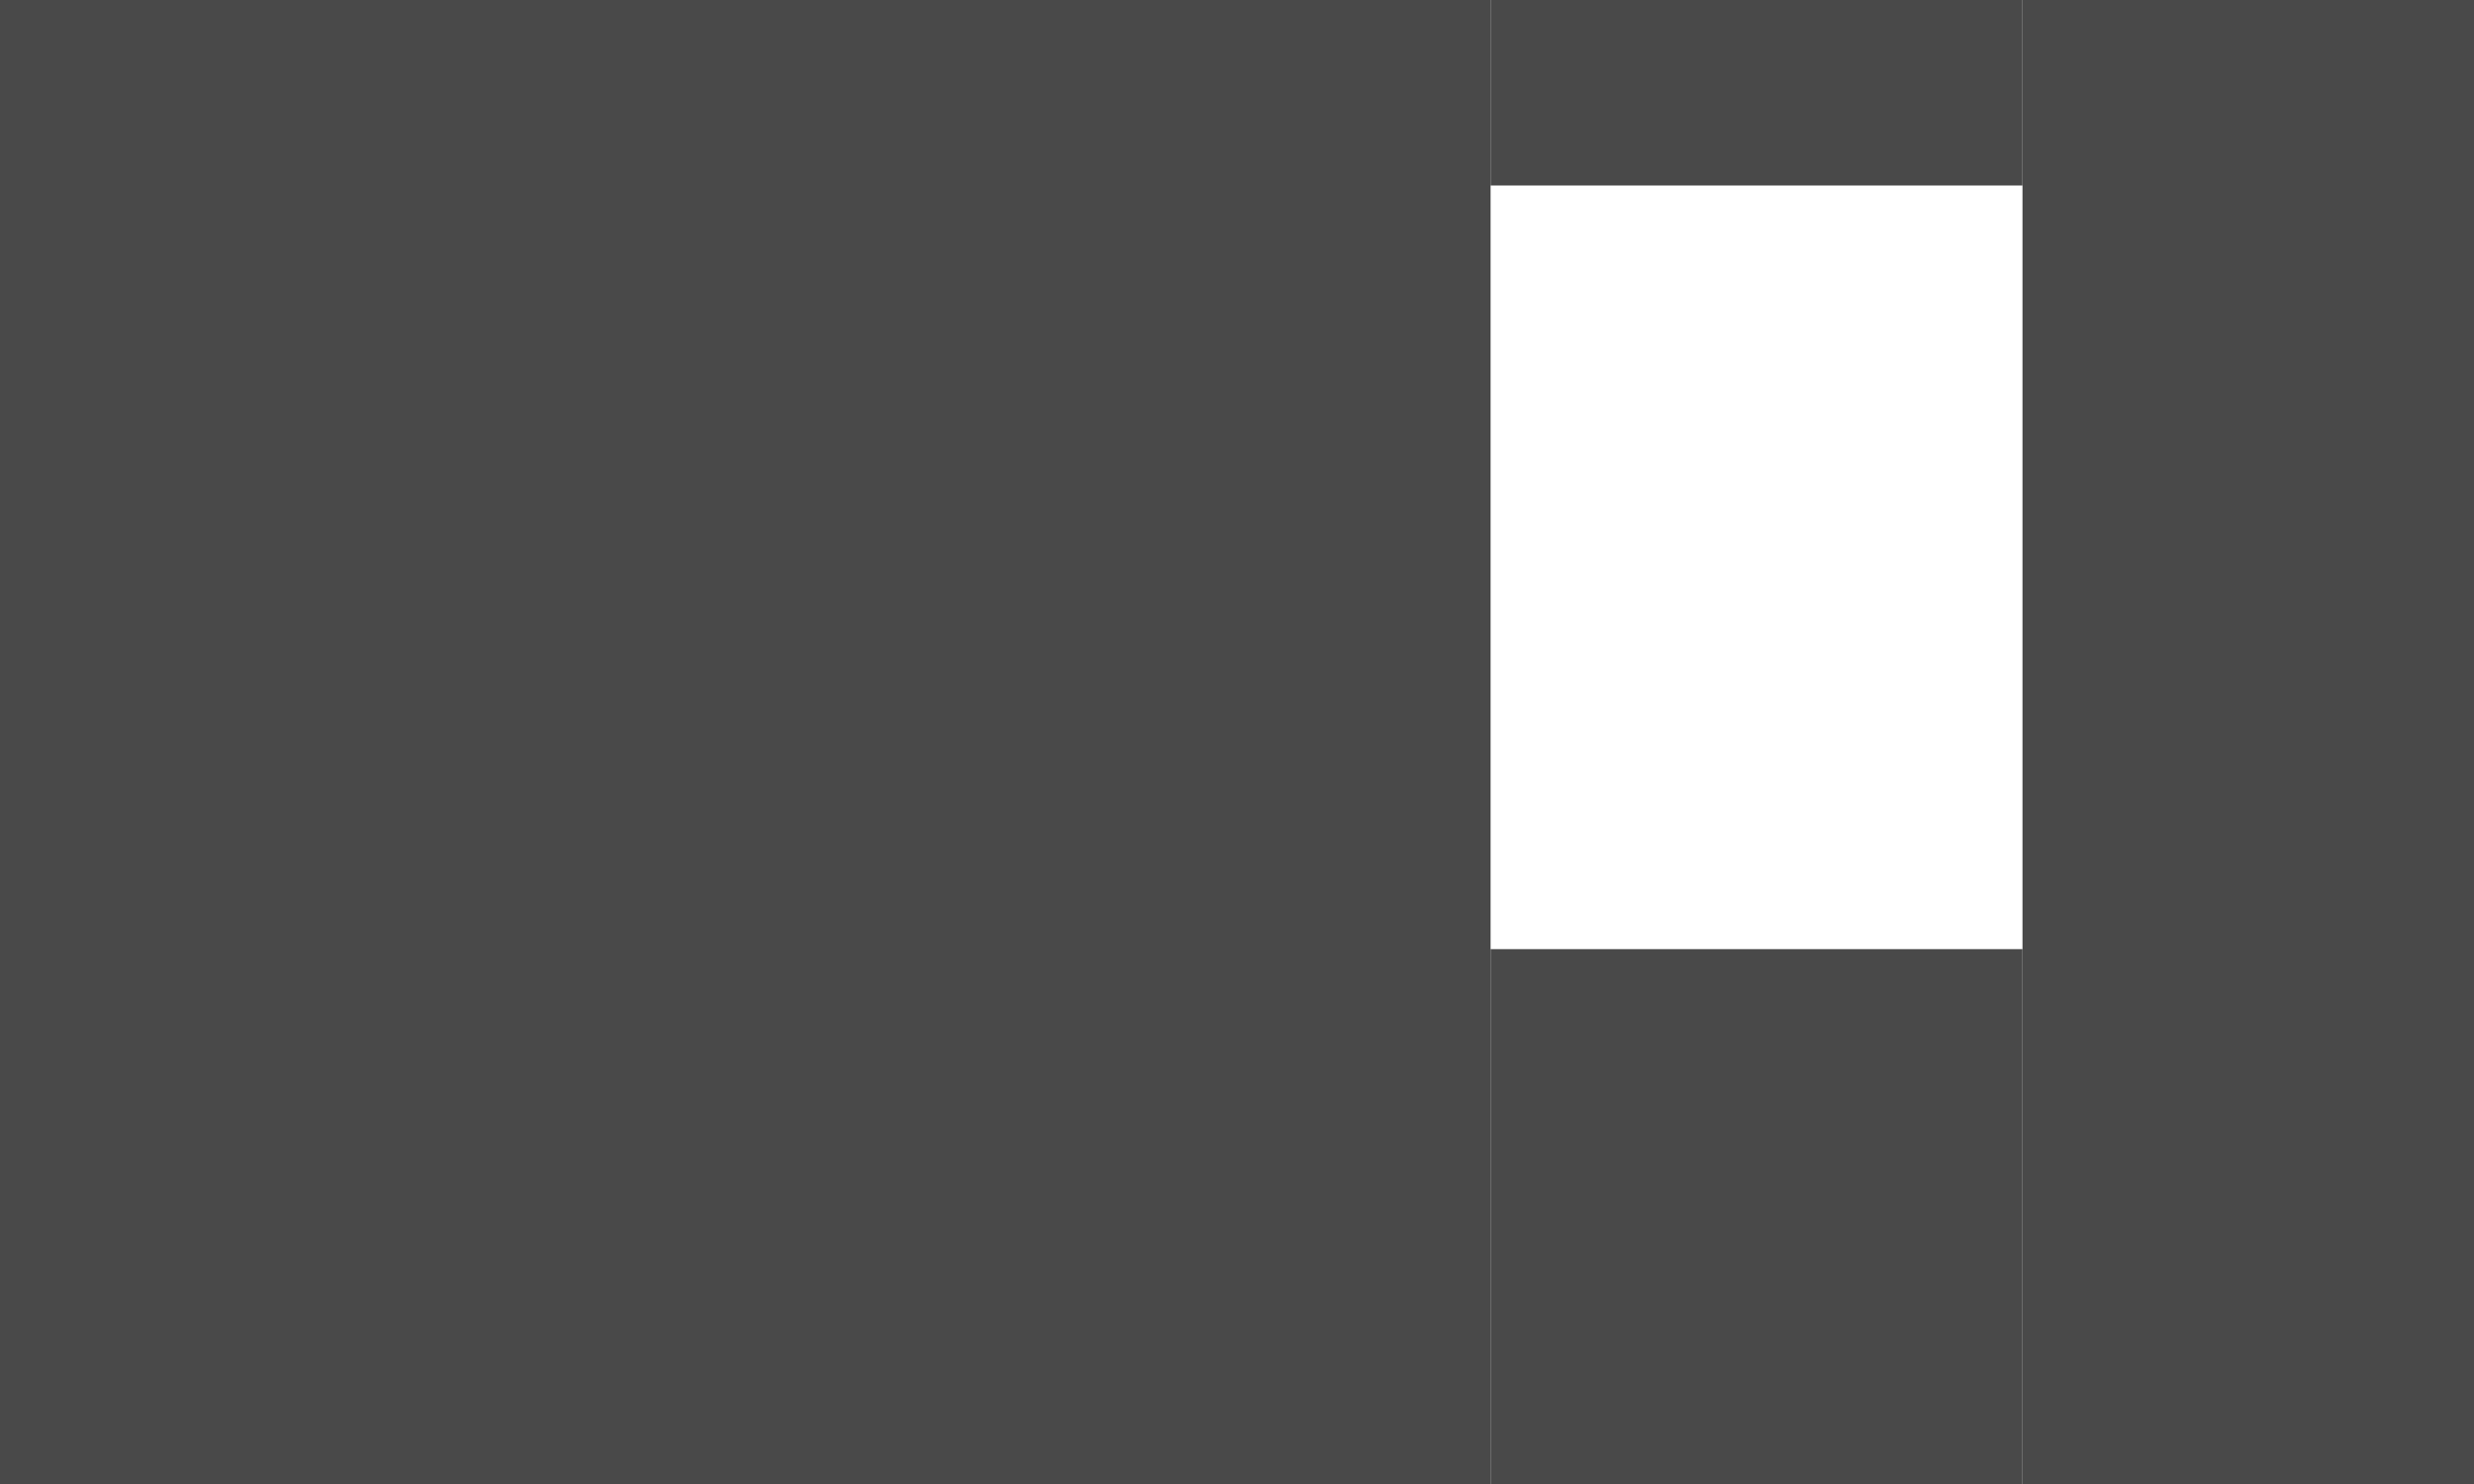
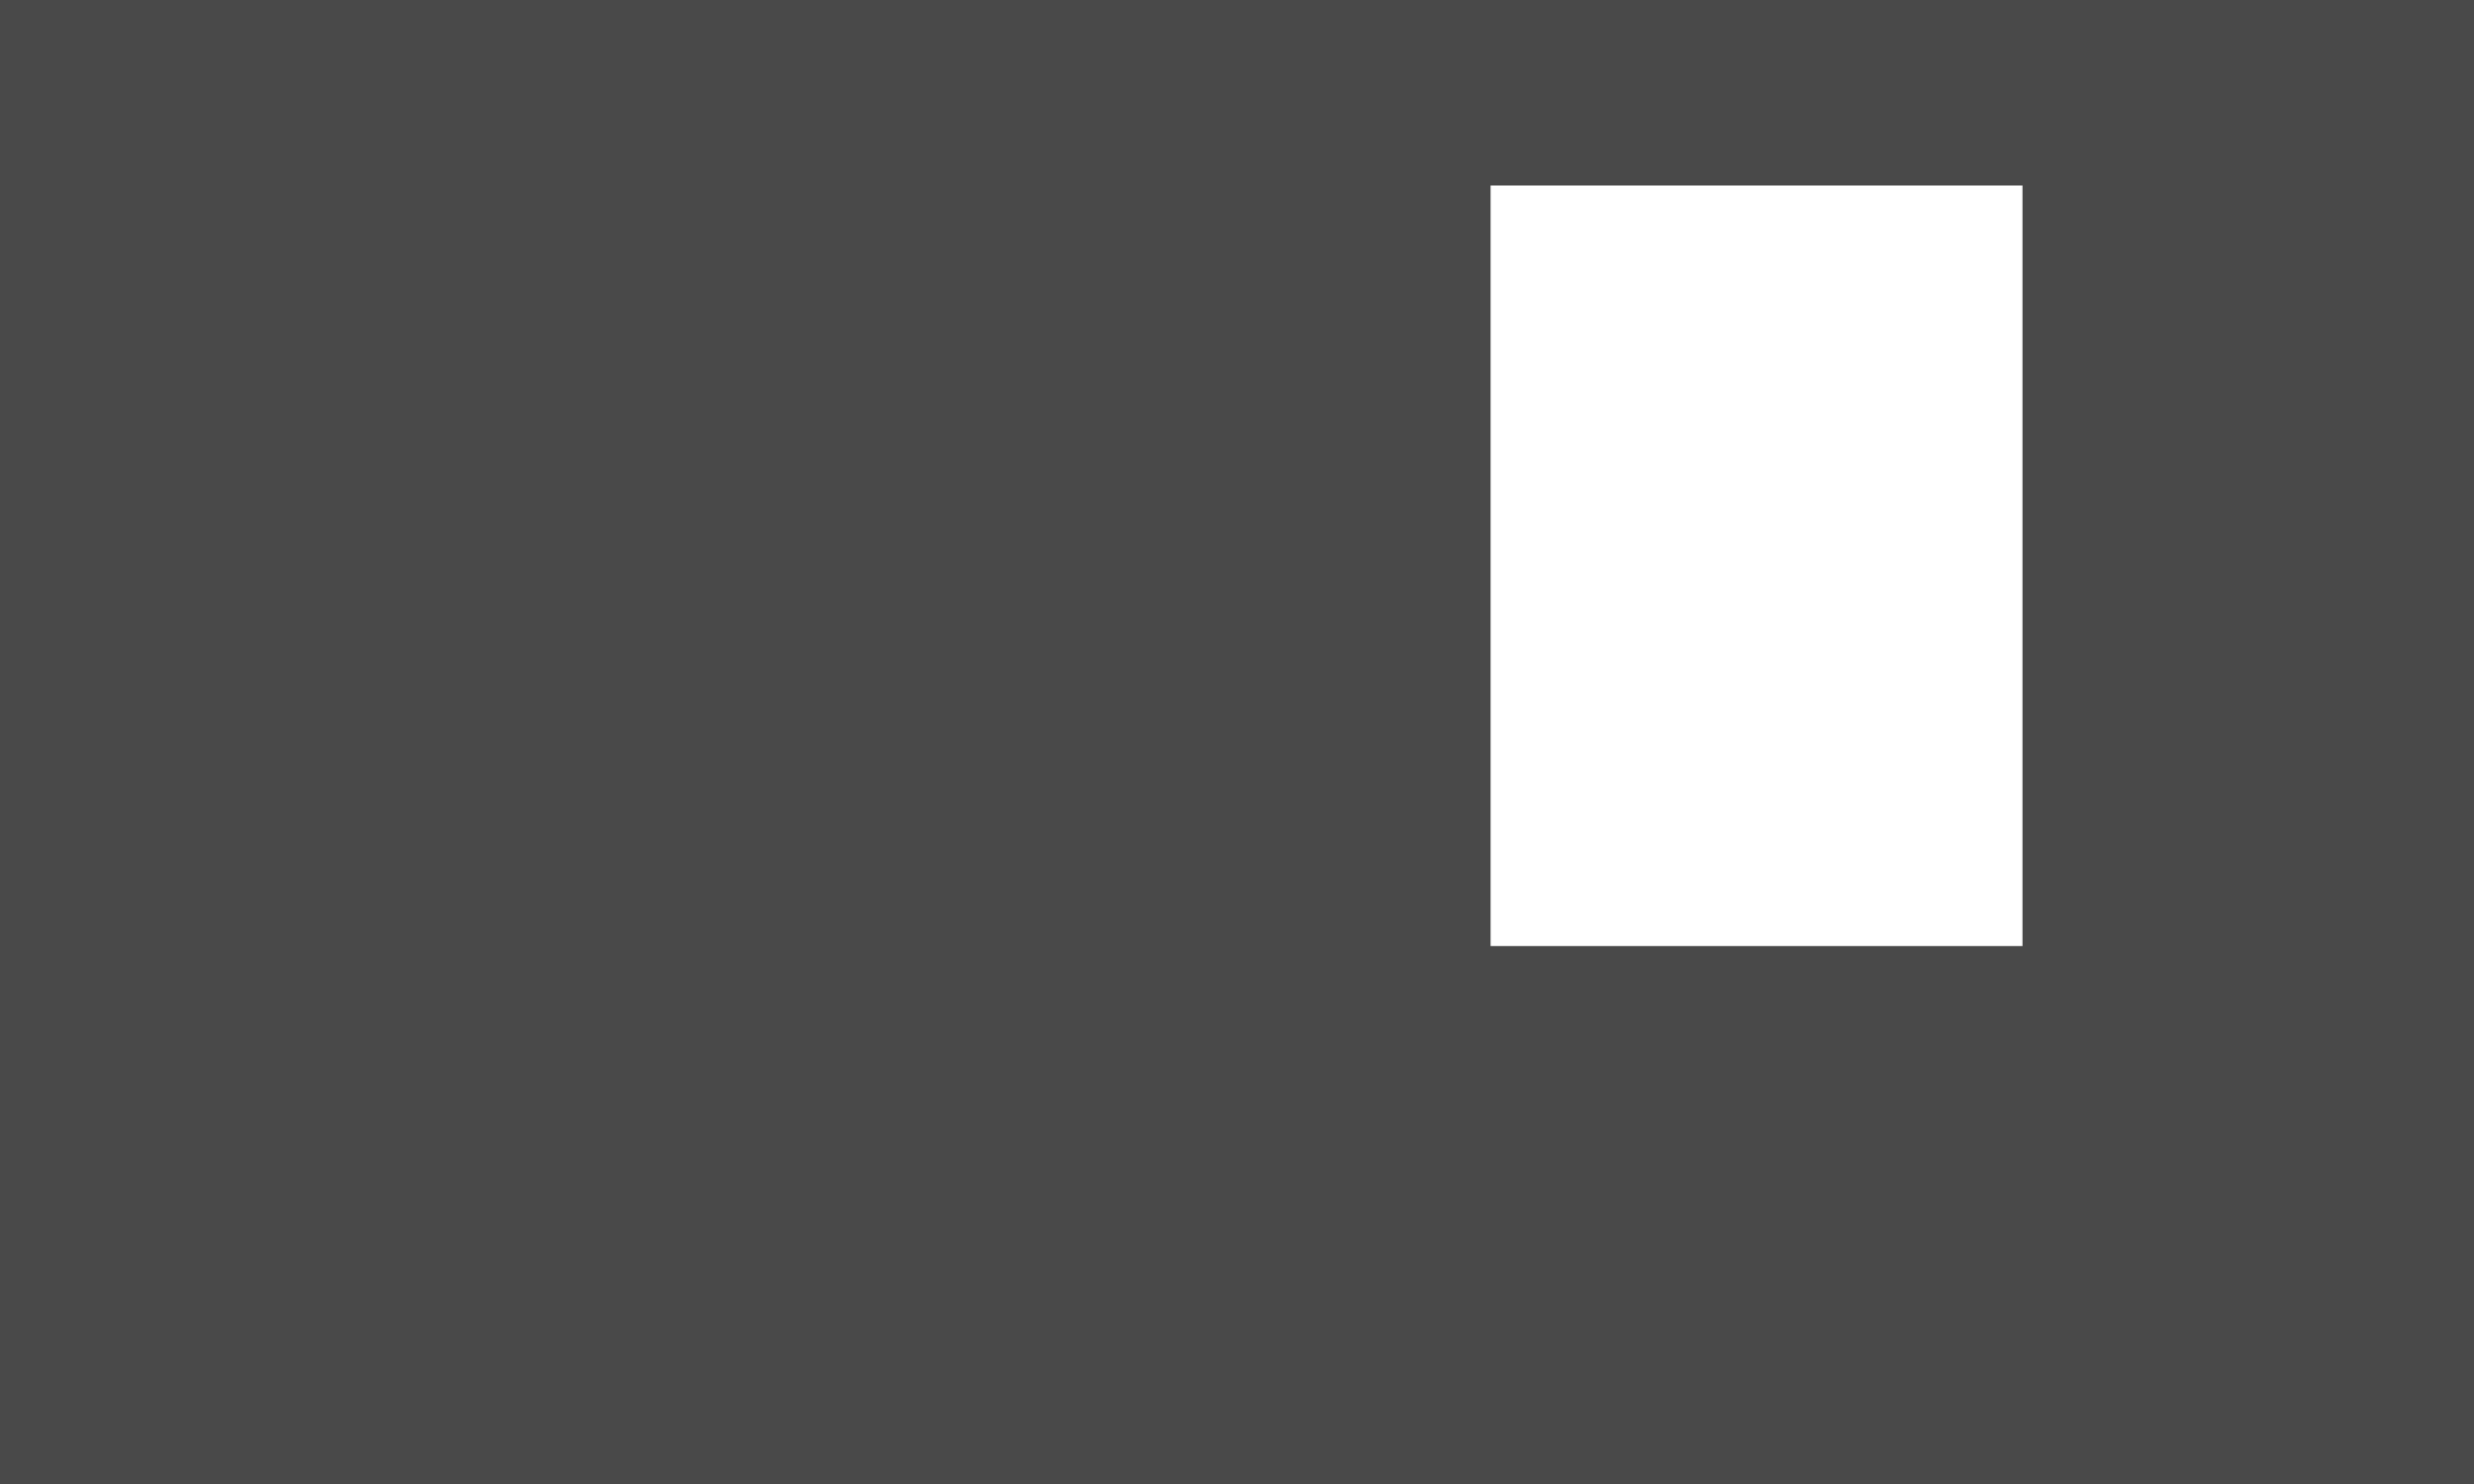
<svg xmlns="http://www.w3.org/2000/svg" width="800" height="480" viewBox="0 0 800 480" fill="none">
  <rect width="482" height="480" fill="#494949" />
  <rect x="654" width="146" height="480" fill="#494949" />
-   <rect x="482" y="307" width="172" height="173" fill="#494949" />
-   <rect x="482" width="172" height="60" fill="#494949" />
+   <rect x="452" y="306" width="232" height="174" fill="#494949" />
+   <rect x="452" width="232" height="60" fill="#494949" />
</svg>
